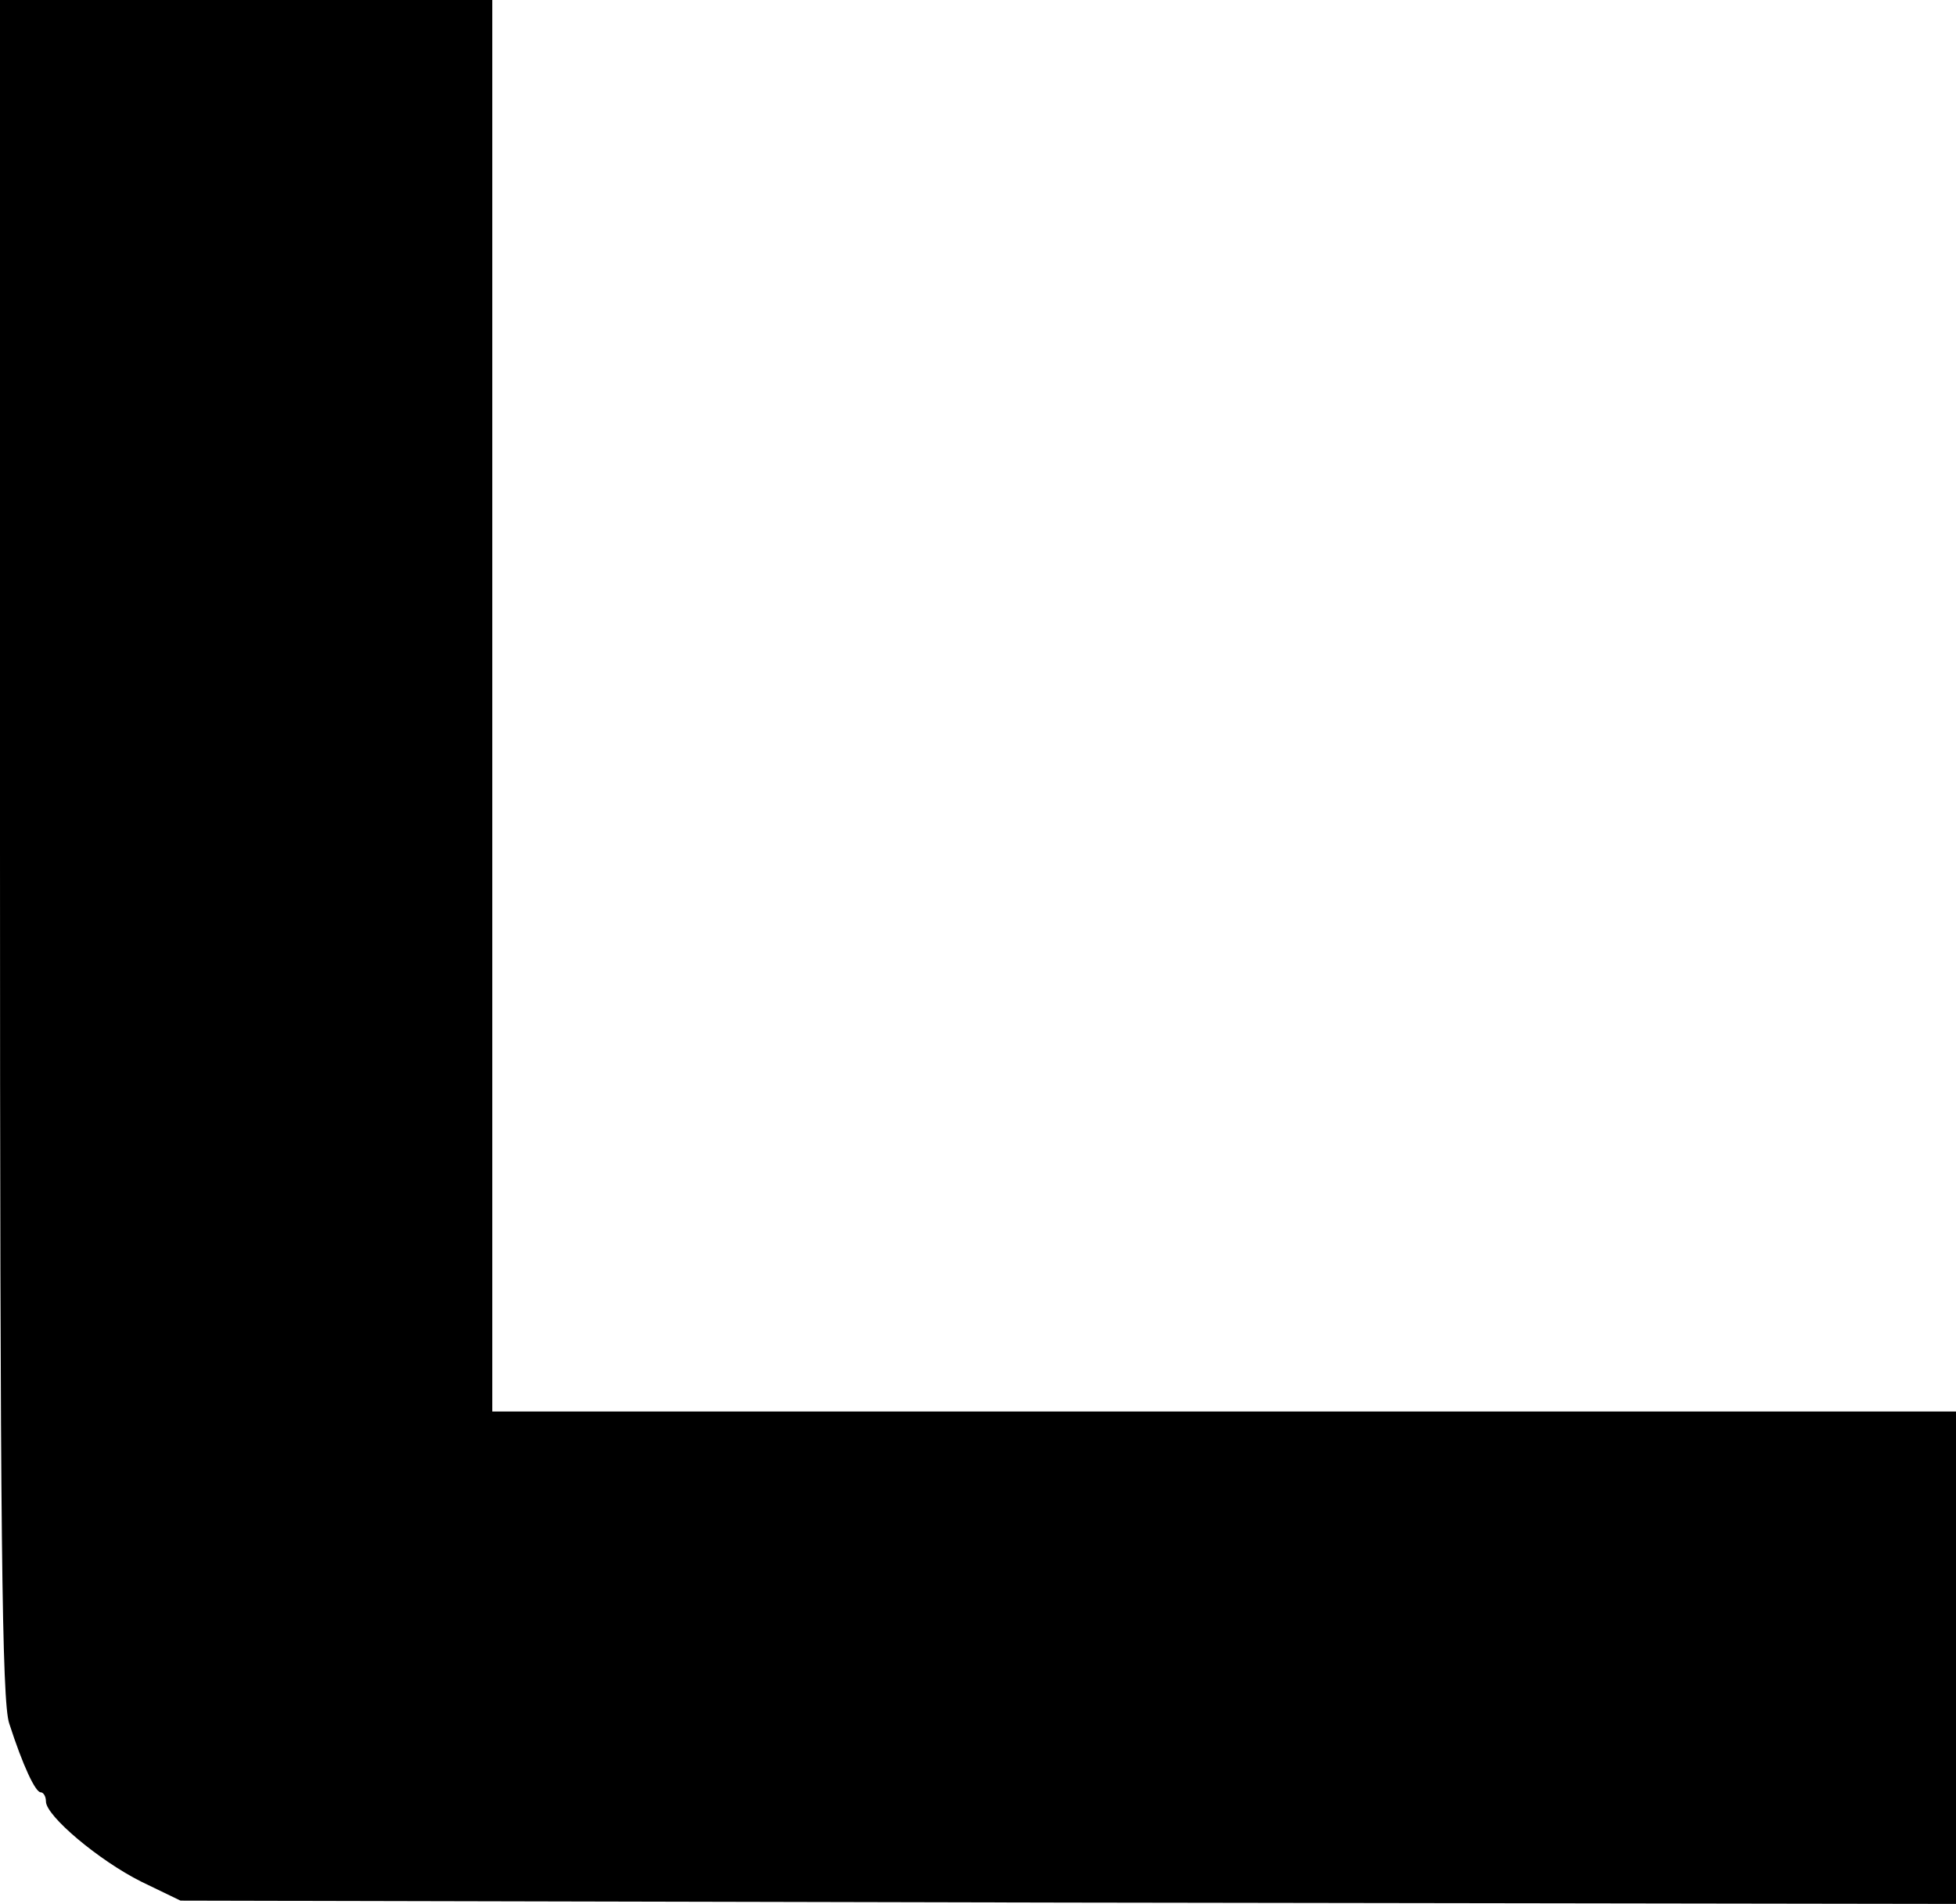
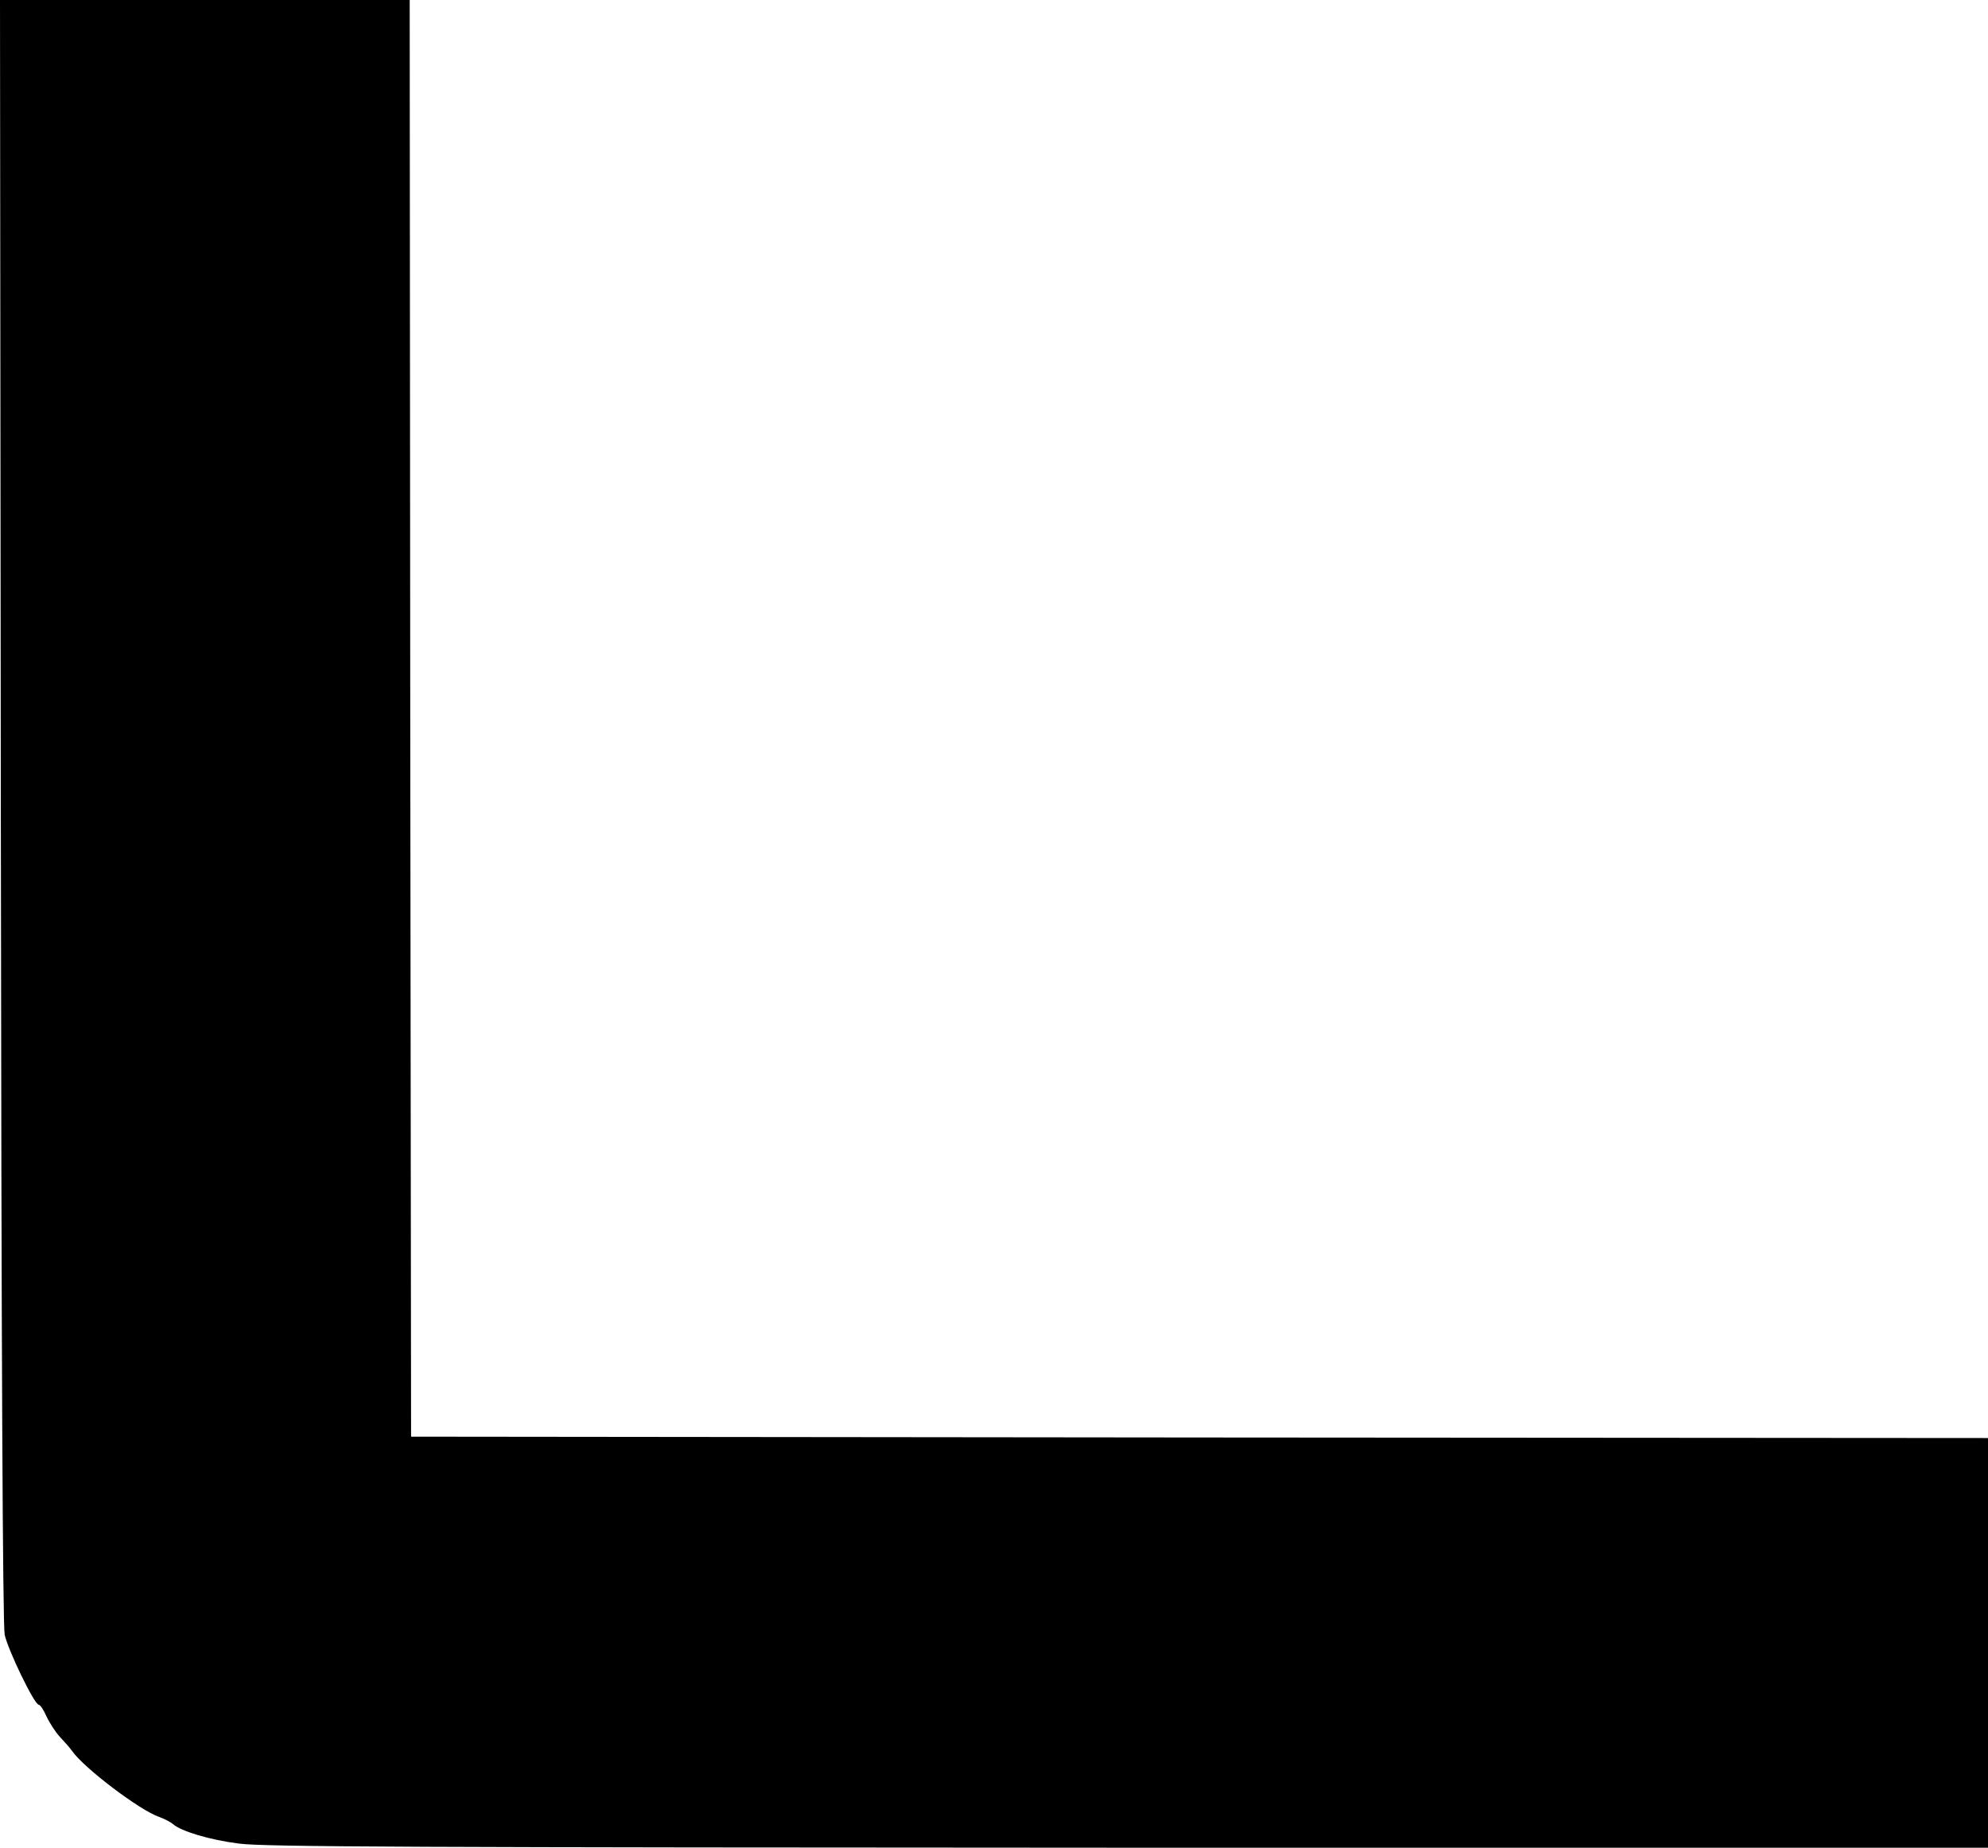
- <svg xmlns="http://www.w3.org/2000/svg" version="1.0" width="298pt" height="290pt" viewBox="0 0 298 290" preserveAspectRatio="xMidYMid meet">
-   <g transform="translate(0,290) scale(0.1,-0.1)" fill="#000000" stroke="none">
-     <path d="M0 1608 c0 -1051 3 -1300 14 -1333 21 -65 40 -105 48 -105 4 0 8 -6 8 -14 0 -22 81 -90 145 -122 l60 -29 1352 -3 1353 -2 0 375 0 375 -1115 0 -1115 0 0 1075 0 1075 -375 0 -375 0 0 -1292z" />
+ <svg xmlns="http://www.w3.org/2000/svg" version="1.0" width="723pt" height="672pt" viewBox="0 0 723 672" preserveAspectRatio="xMidYMid meet">
+   <g transform="translate(0,672) scale(0.1,-0.1)" fill="#000000" stroke="none">
+     <path d="M3 3773 c2 -1996 7 -2964 14 -2998 12 -56 108 -255 124 -255 5 0 18 -19 28 -42 11 -24 33 -58 49 -75 17 -18 37 -41 44 -51 44 -63 248 -217 317 -240 19 -7 42 -19 50 -26 29 -26 135 -58 241 -71 87 -12 644 -14 3233 -15 l3127 0 0 745 0 745 -2867 2 -2868 3 -3 2613 -2 2612 -745 0 -745 0 3 -2947z" />
  </g>
</svg>
